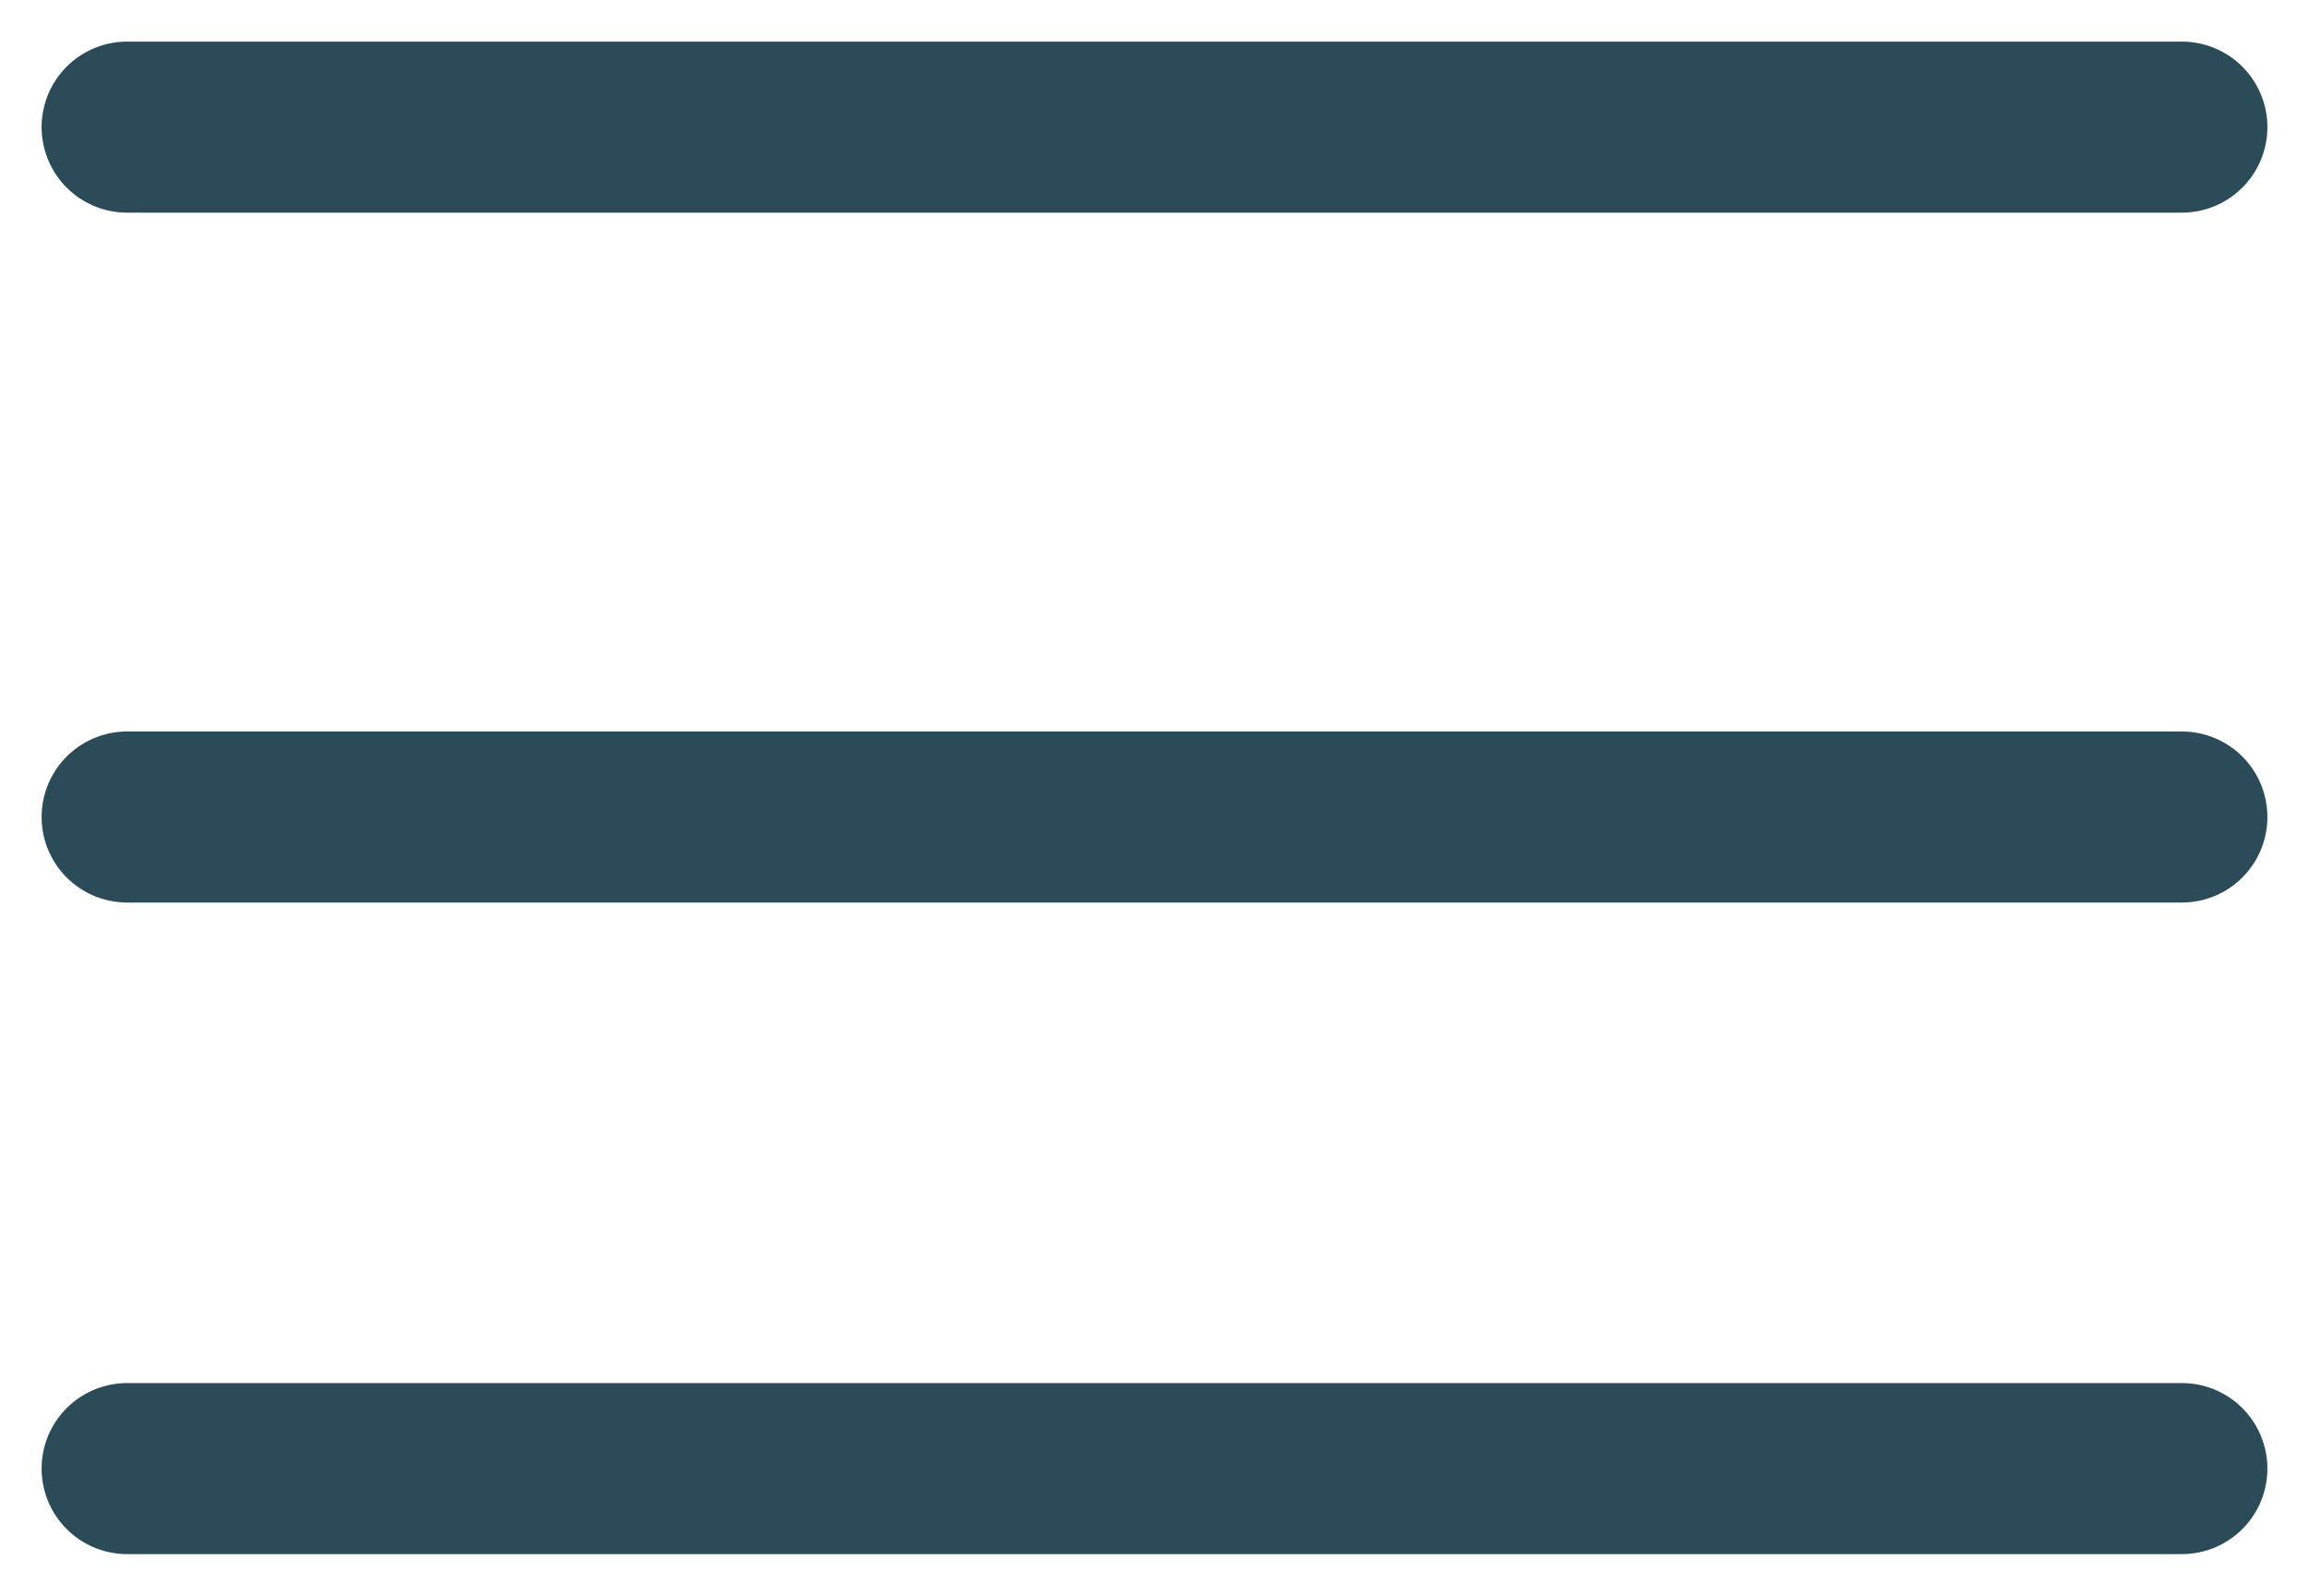
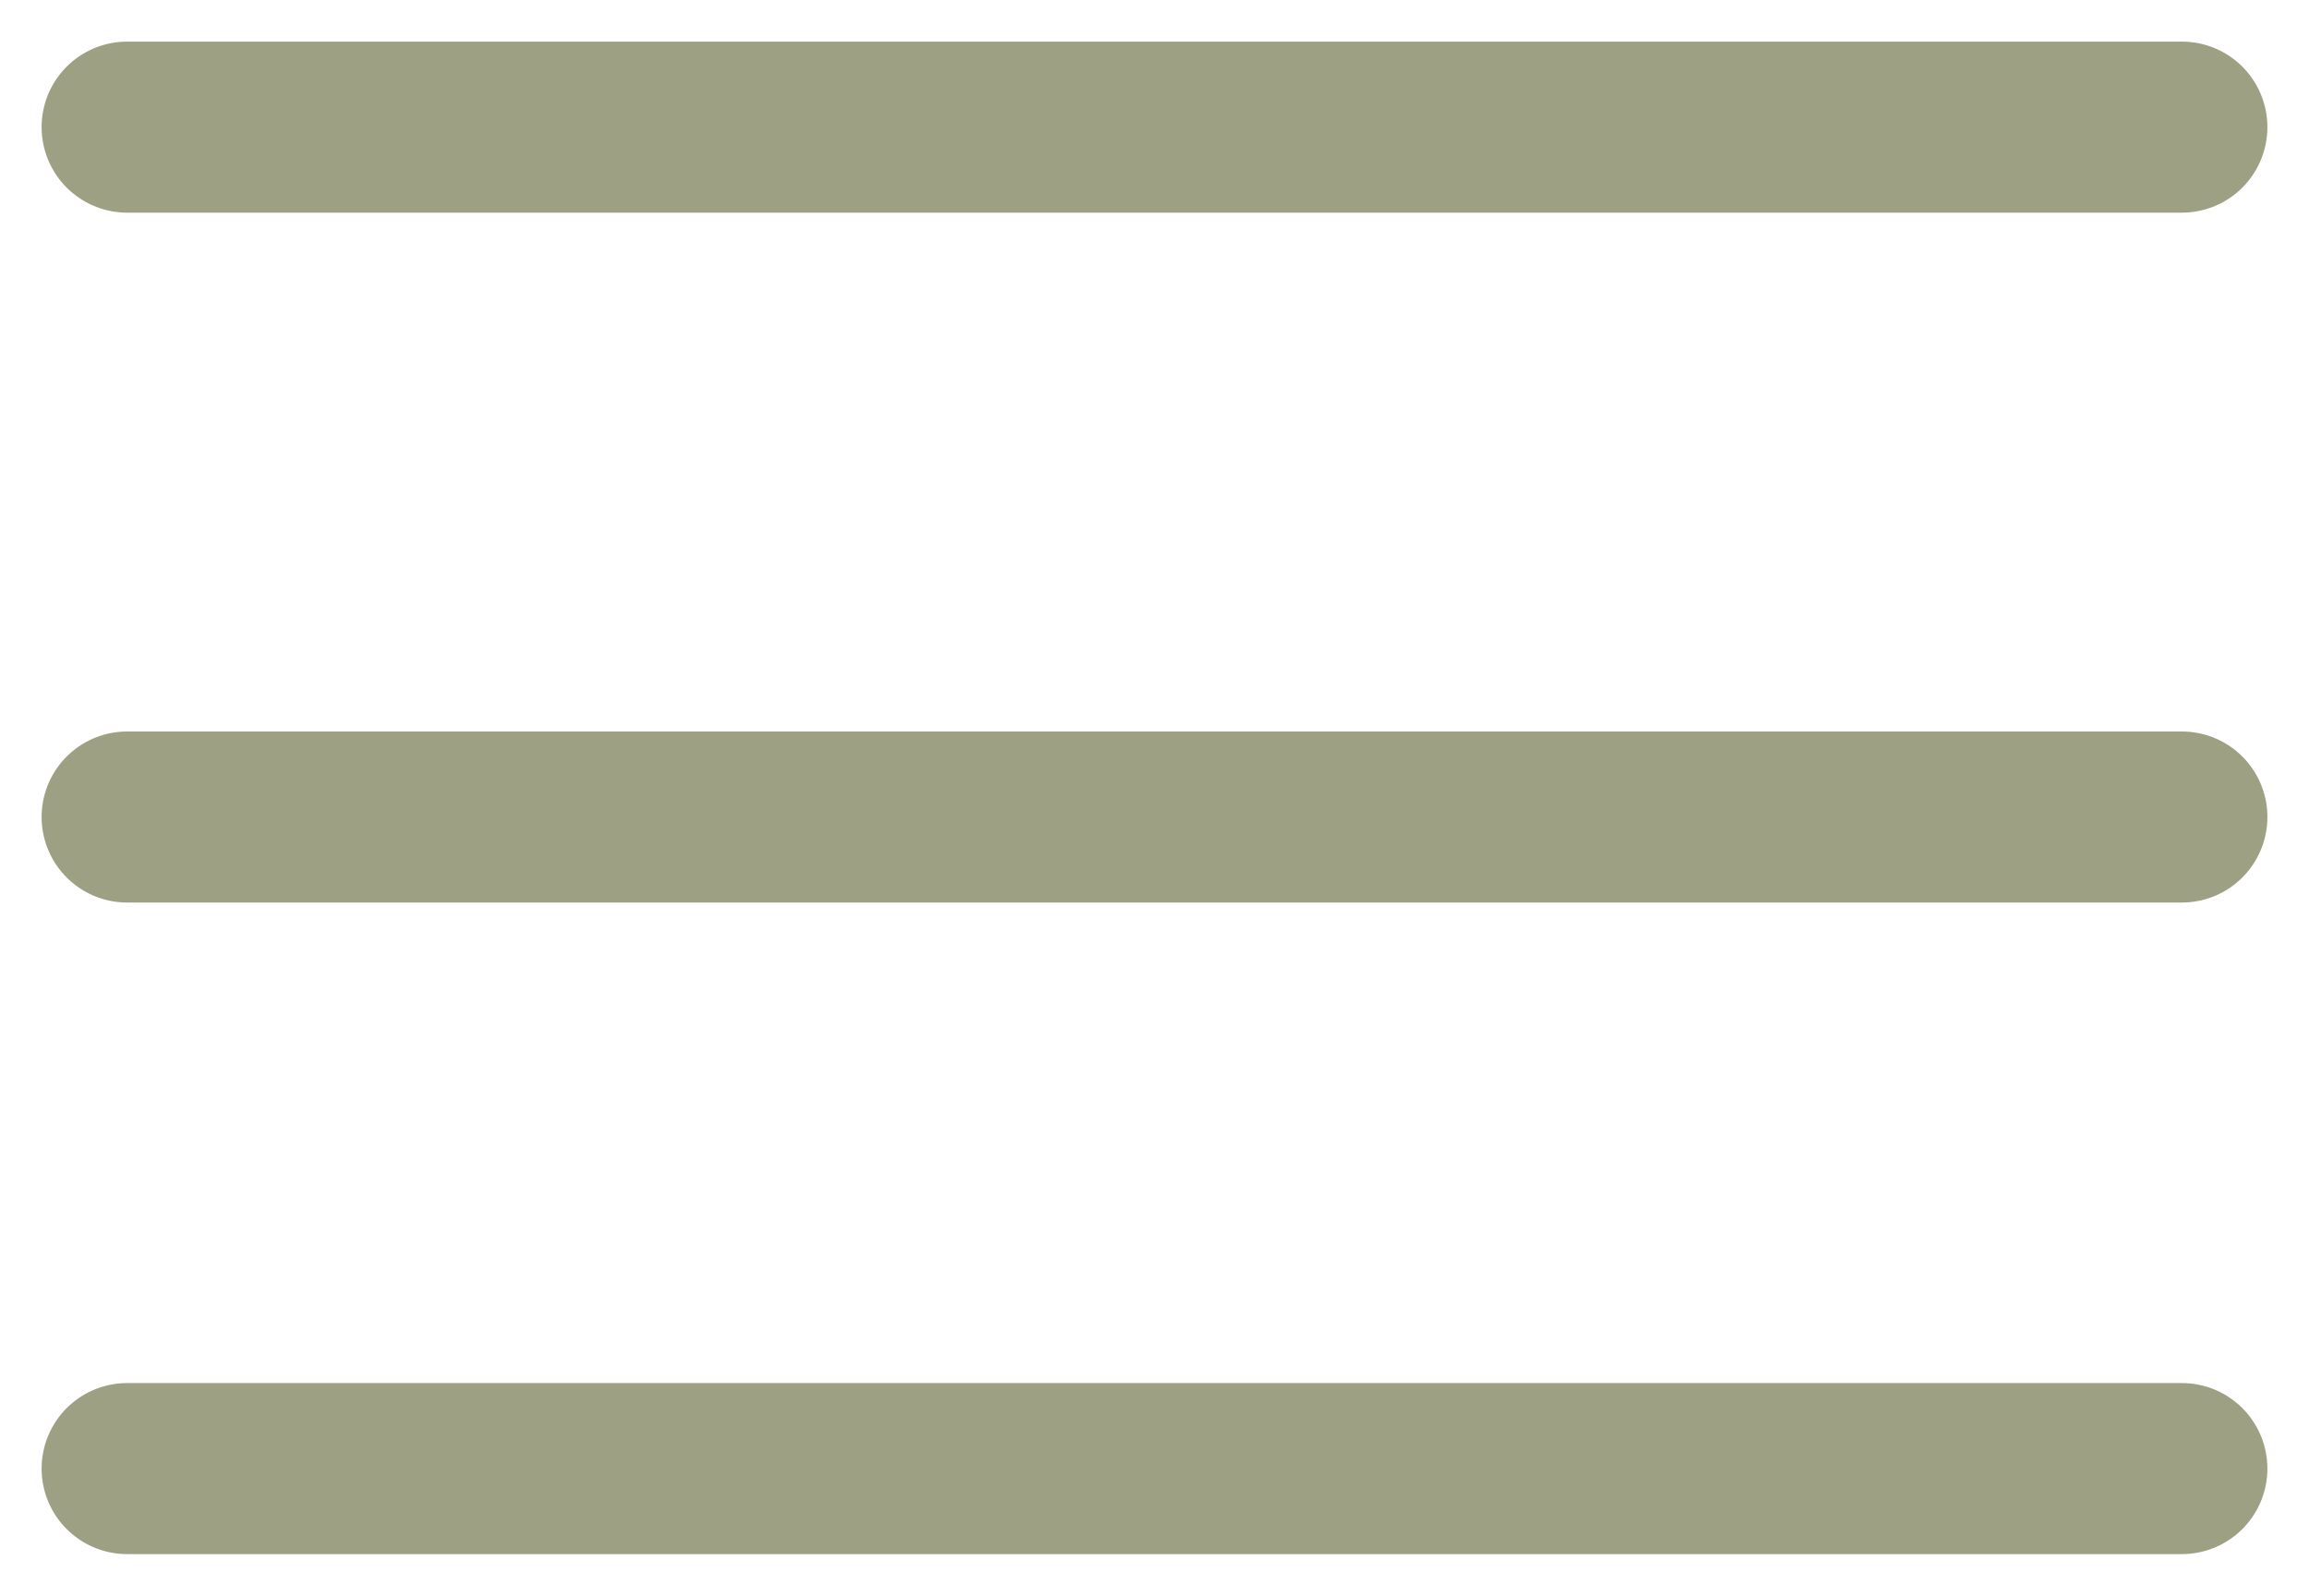
<svg xmlns="http://www.w3.org/2000/svg" width="54" height="37.318" viewBox="0 0 54 37.318" fill="none" version="1.1" id="svg138">
  <defs id="defs142" />
-   <path d="M 2.973,2.973 H 51.027" stroke="#2a4b57" stroke-width="3" stroke-linecap="round" id="path132" style="stroke-width:4;stroke-dasharray:none" />
-   <path d="M 2.973,19.107 H 51.027" stroke="#2a4b57" stroke-width="3" stroke-linecap="round" id="path134" style="stroke-width:4;stroke-dasharray:none" />
-   <path d="M 2.973,34.345 H 51.027" stroke="#2a4b57" stroke-width="3" stroke-linecap="round" id="path136" style="stroke-width:4;stroke-dasharray:none" />
+   <path d="M 2.973,2.973 H 51.027" stroke="#9DA083" stroke-width="3" stroke-linecap="round" id="path132" style="stroke-width:4;stroke-dasharray:none" />
+   <path d="M 2.973,19.107 H 51.027" stroke="#9DA083" stroke-width="3" stroke-linecap="round" id="path134" style="stroke-width:4;stroke-dasharray:none" />
+   <path d="M 2.973,34.345 H 51.027" stroke="#9DA083" stroke-width="3" stroke-linecap="round" id="path136" style="stroke-width:4;stroke-dasharray:none" />
</svg>
